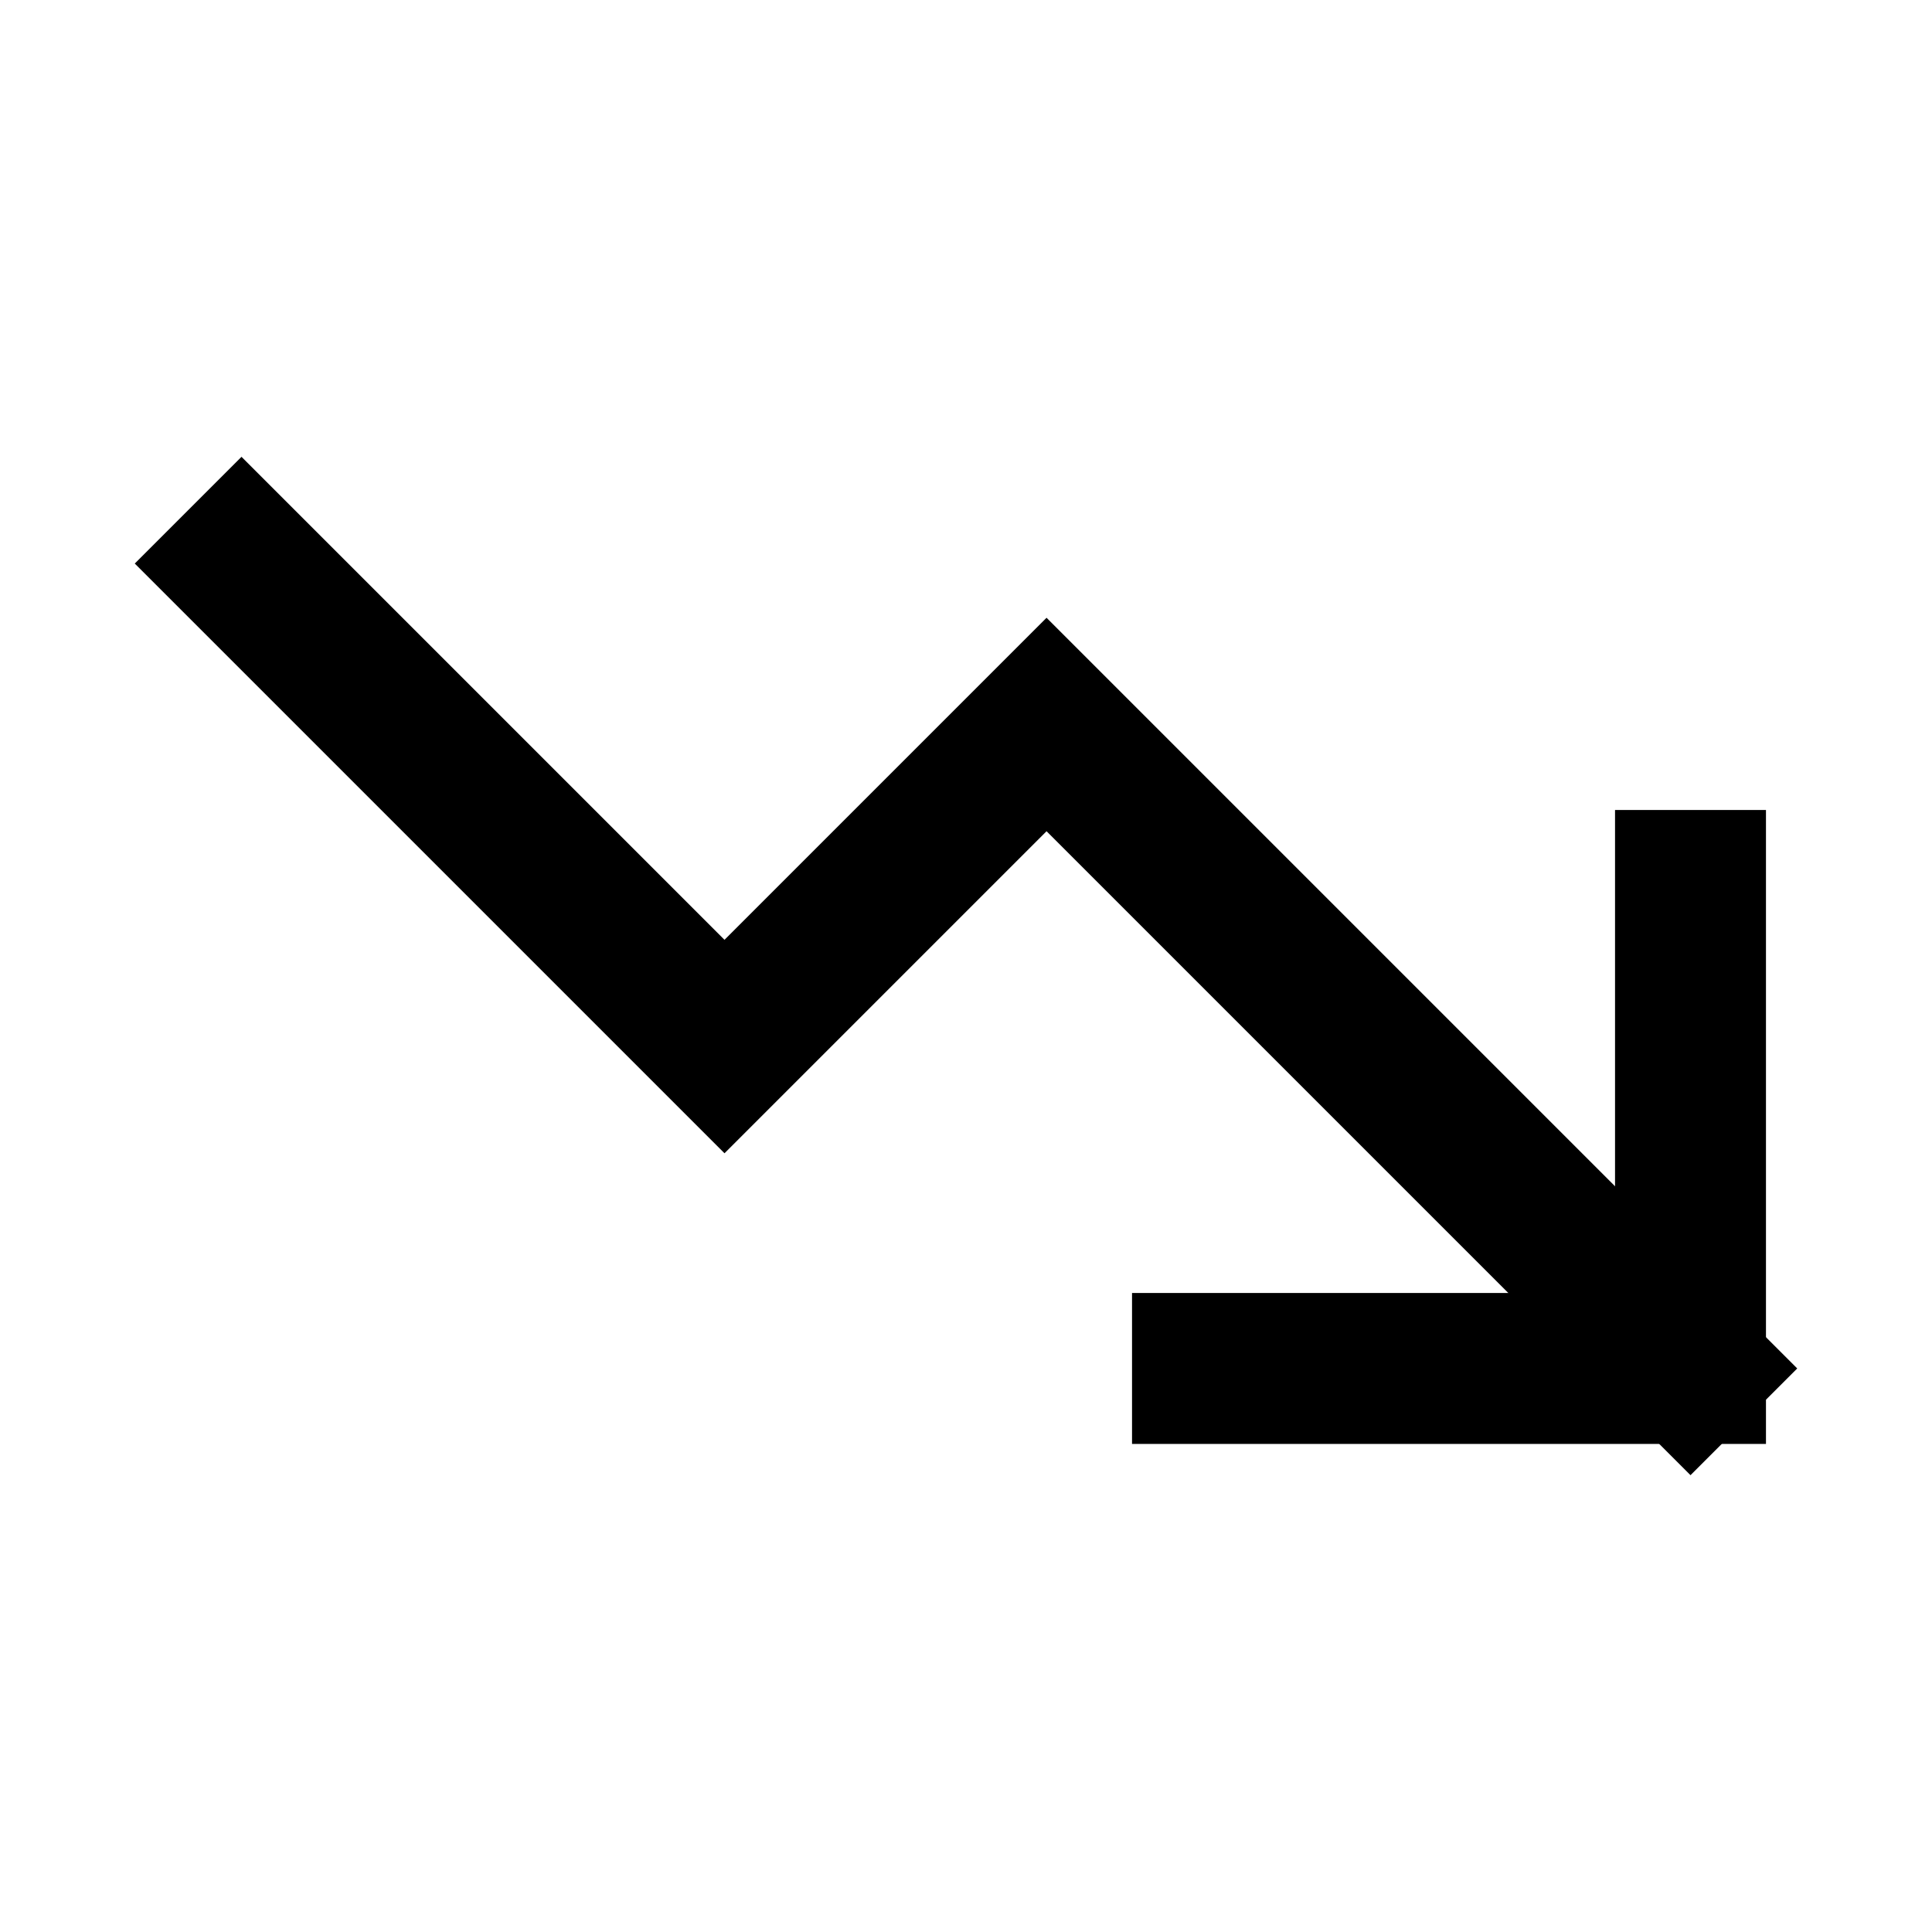
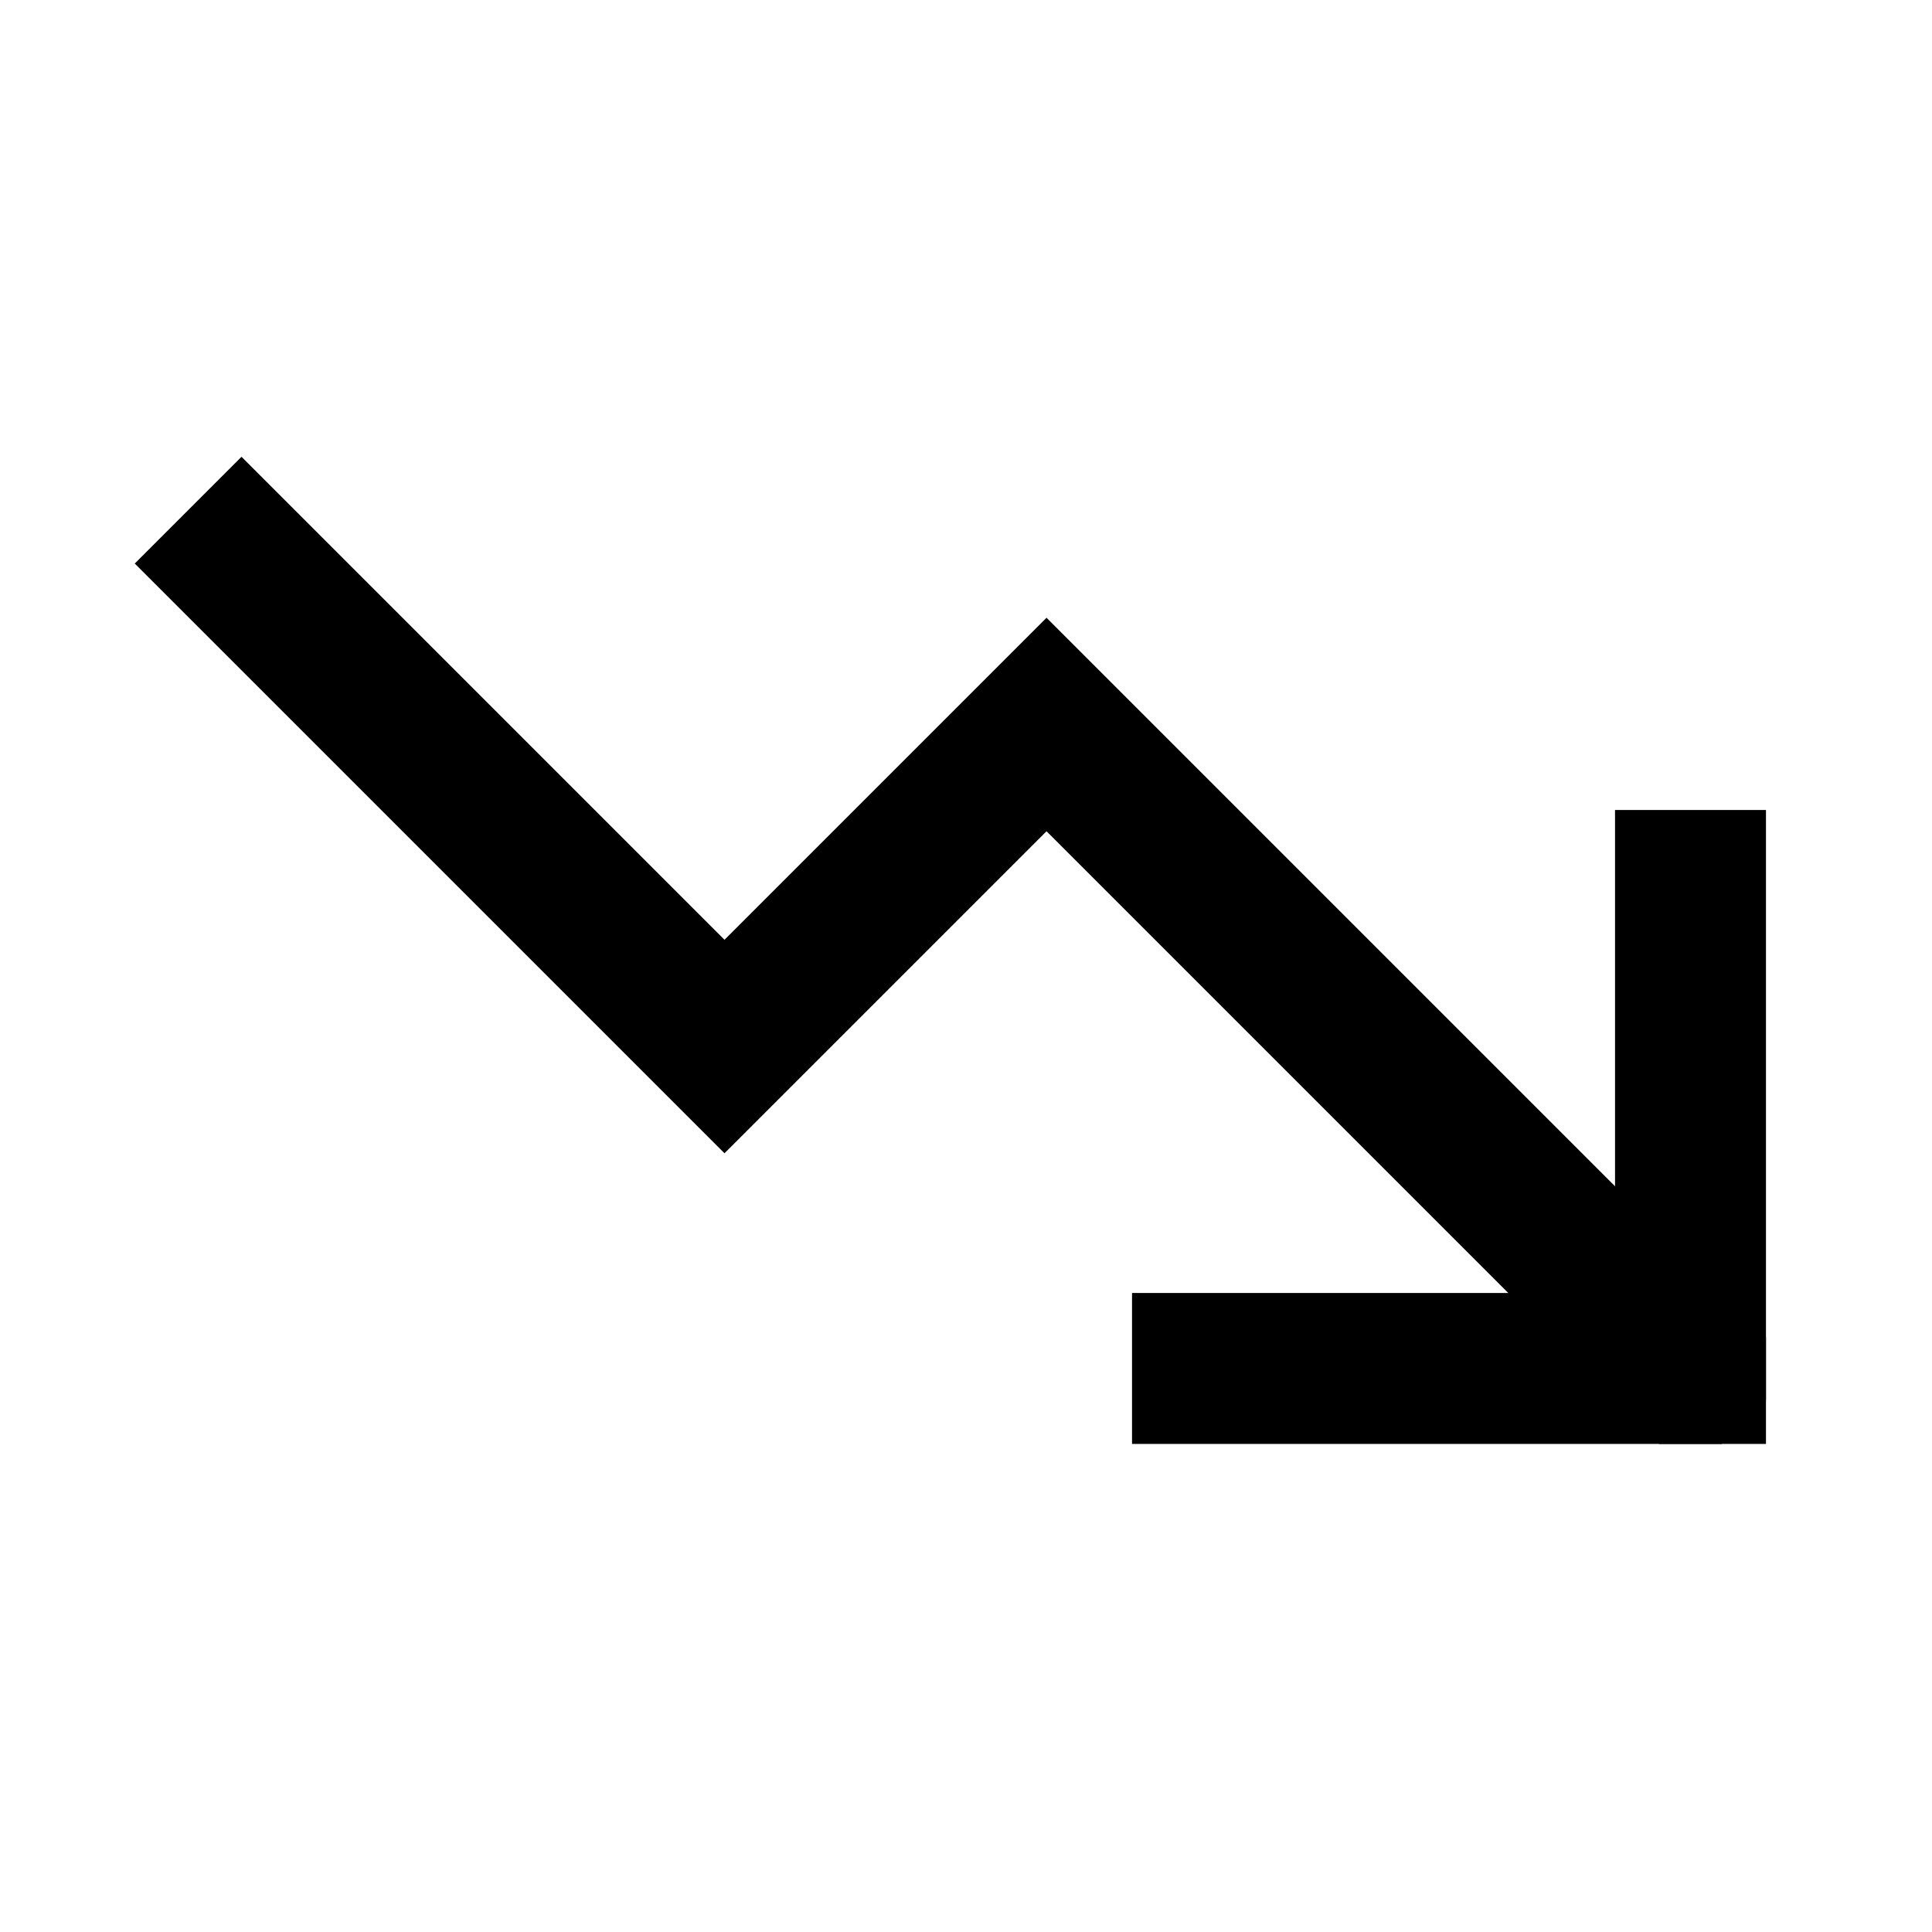
<svg xmlns="http://www.w3.org/2000/svg" width="16" height="16" viewBox="0 0 16 16" fill="none" stroke="currentColor" color="currentColor" stroke-width="1.25" stroke-linecap="square" stroke-linejoin="miter" stroke-miterlimit="3" focusable="false" aria-hidden="true">
-   <path d="M2 4.667L6 8.667L8.667 6L14 11.333" />
+   <path d="M2.442 4.225L6 7.783L8.667 5.116L14.625 11.074L14.625 11.592L14.259 11.958L13.741 11.958L8.667 6.884L6 9.551L1.116 4.667L2 3.783L2.442 4.225Z" fill="currentColor" stroke="none" fill-rule="evenodd" />
  <path d="M10 11.333L14 11.333L14 7.333" />
</svg>
